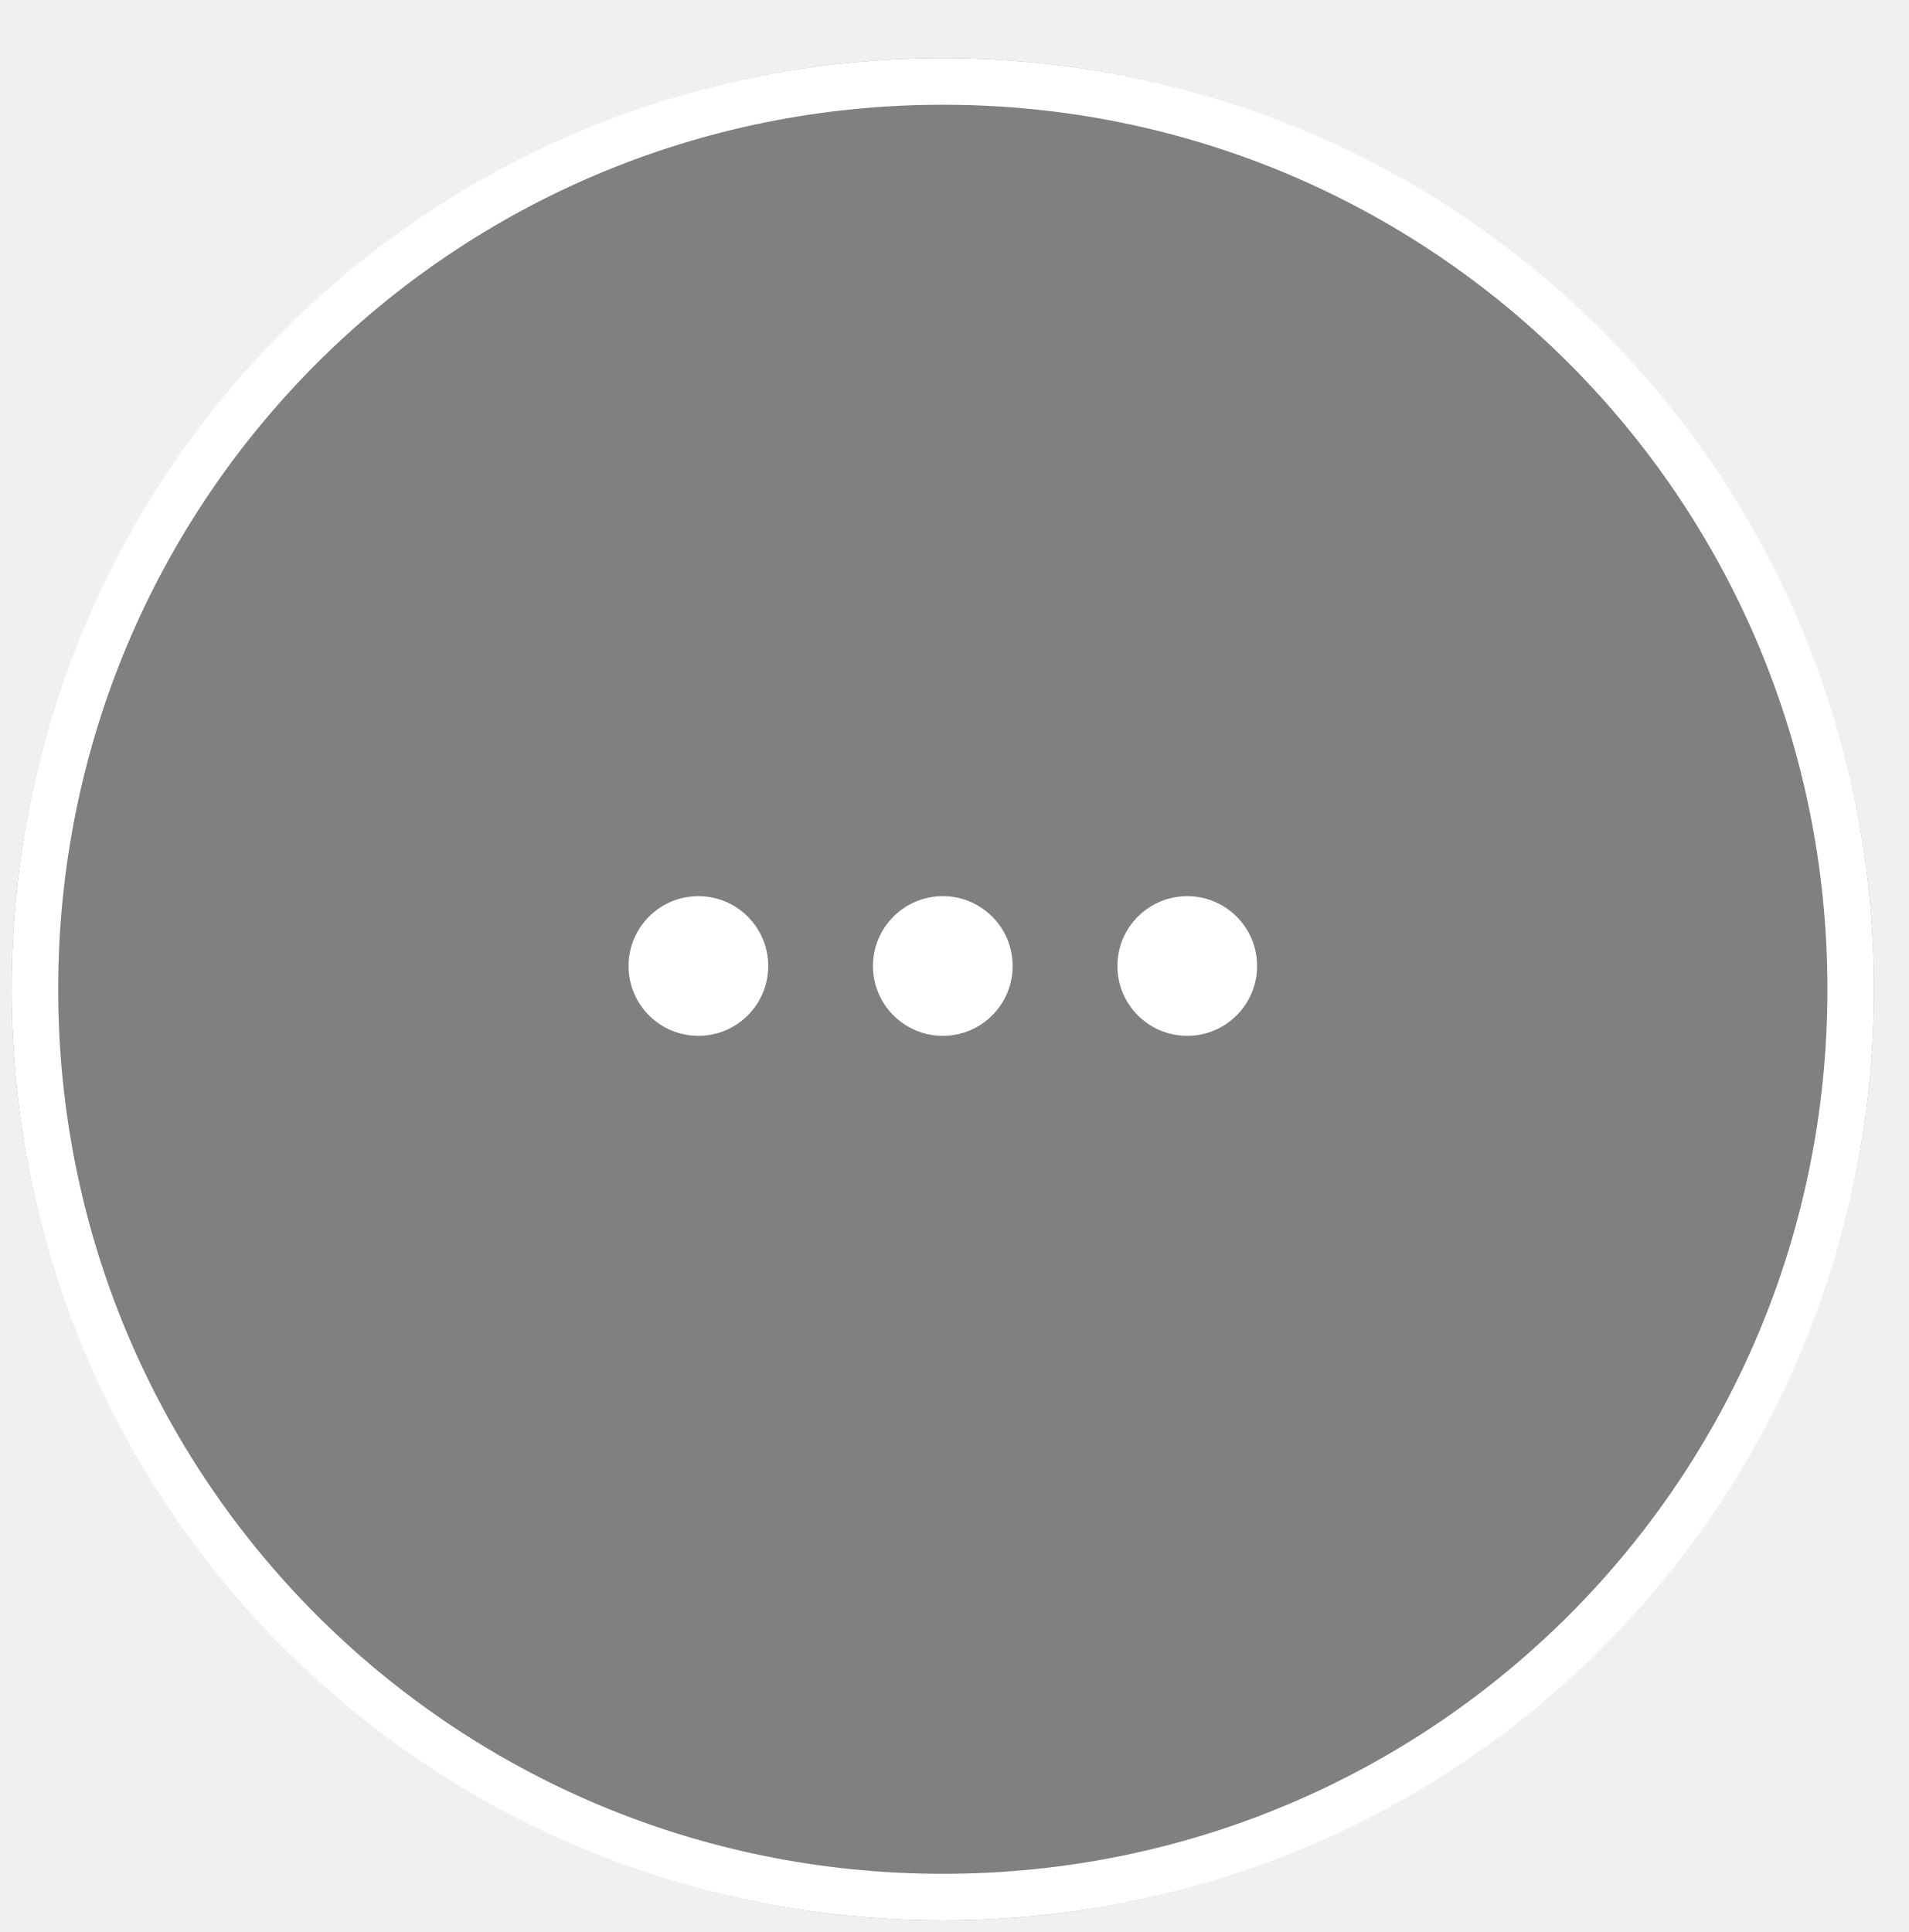
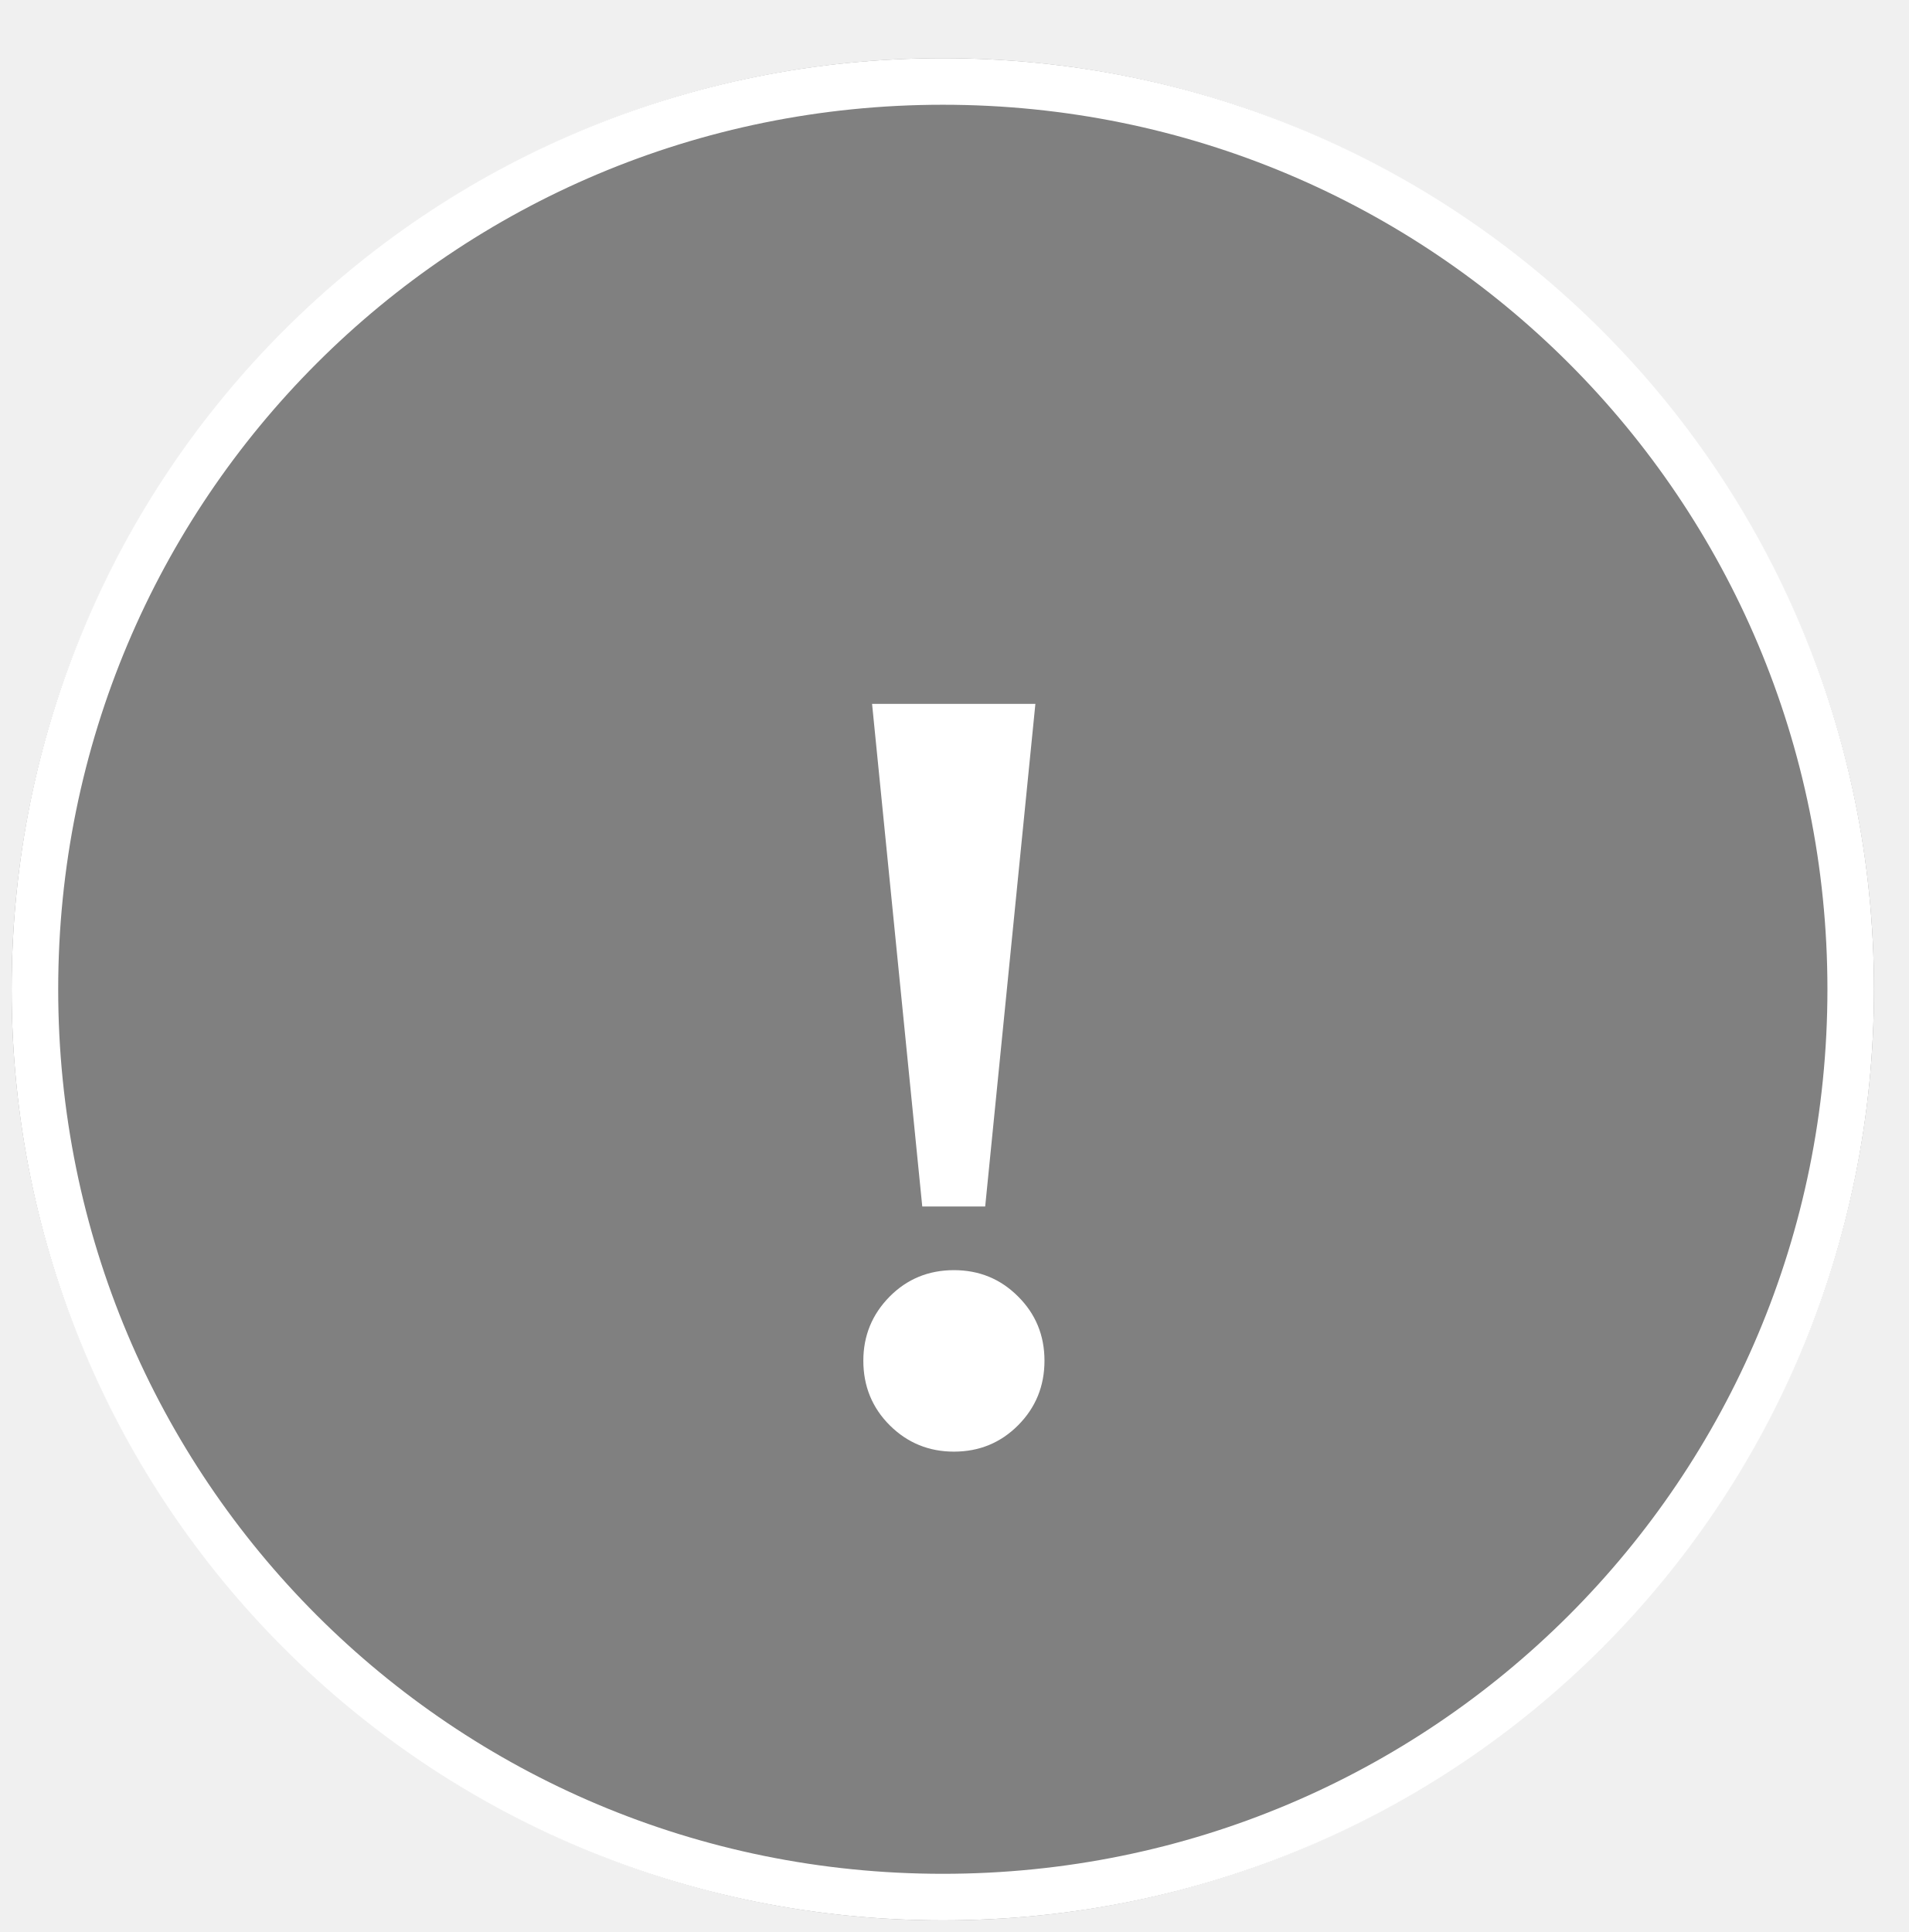
<svg xmlns="http://www.w3.org/2000/svg" version="1.2" viewBox="0 0 82 82" width="82" height="83">
  <style>
        .s0 { fill: #808080 }
        .s1 { fill: none;stroke: #ffffff;stroke-width: 2 }
        .s2 { fill: #ffffff }
    </style>
  <g id="Layer">
    <path id="Layer" class="s0" d="m40.5 82c-22.1 0-40-17.9-40-40 0-22.1 17.9-40 40-40 22.1 0 40 17.9 40 40 0 22.1-17.9 40-40 40z" />
    <path id="Layer" class="s1" d="m40.5 81c-21.6 0-39-17.4-39-39 0-21.6 17.4-39 39-39 21.6 0 39 17.4 39 39 0 21.6-17.4 39-39 39z" />
-     <circle class="s2" cx="30" cy="41" r="3" />
-     <circle class="s2" cx="40.5" cy="41" r="3" />
-     <circle class="s2" cx="51" cy="41" r="3" />
+     <text x="50%" y="58%" text-anchor="middle" dominant-baseline="middle" font-size="48" fill="white" font-weight="bold">!</text>
  </g>
</svg>
